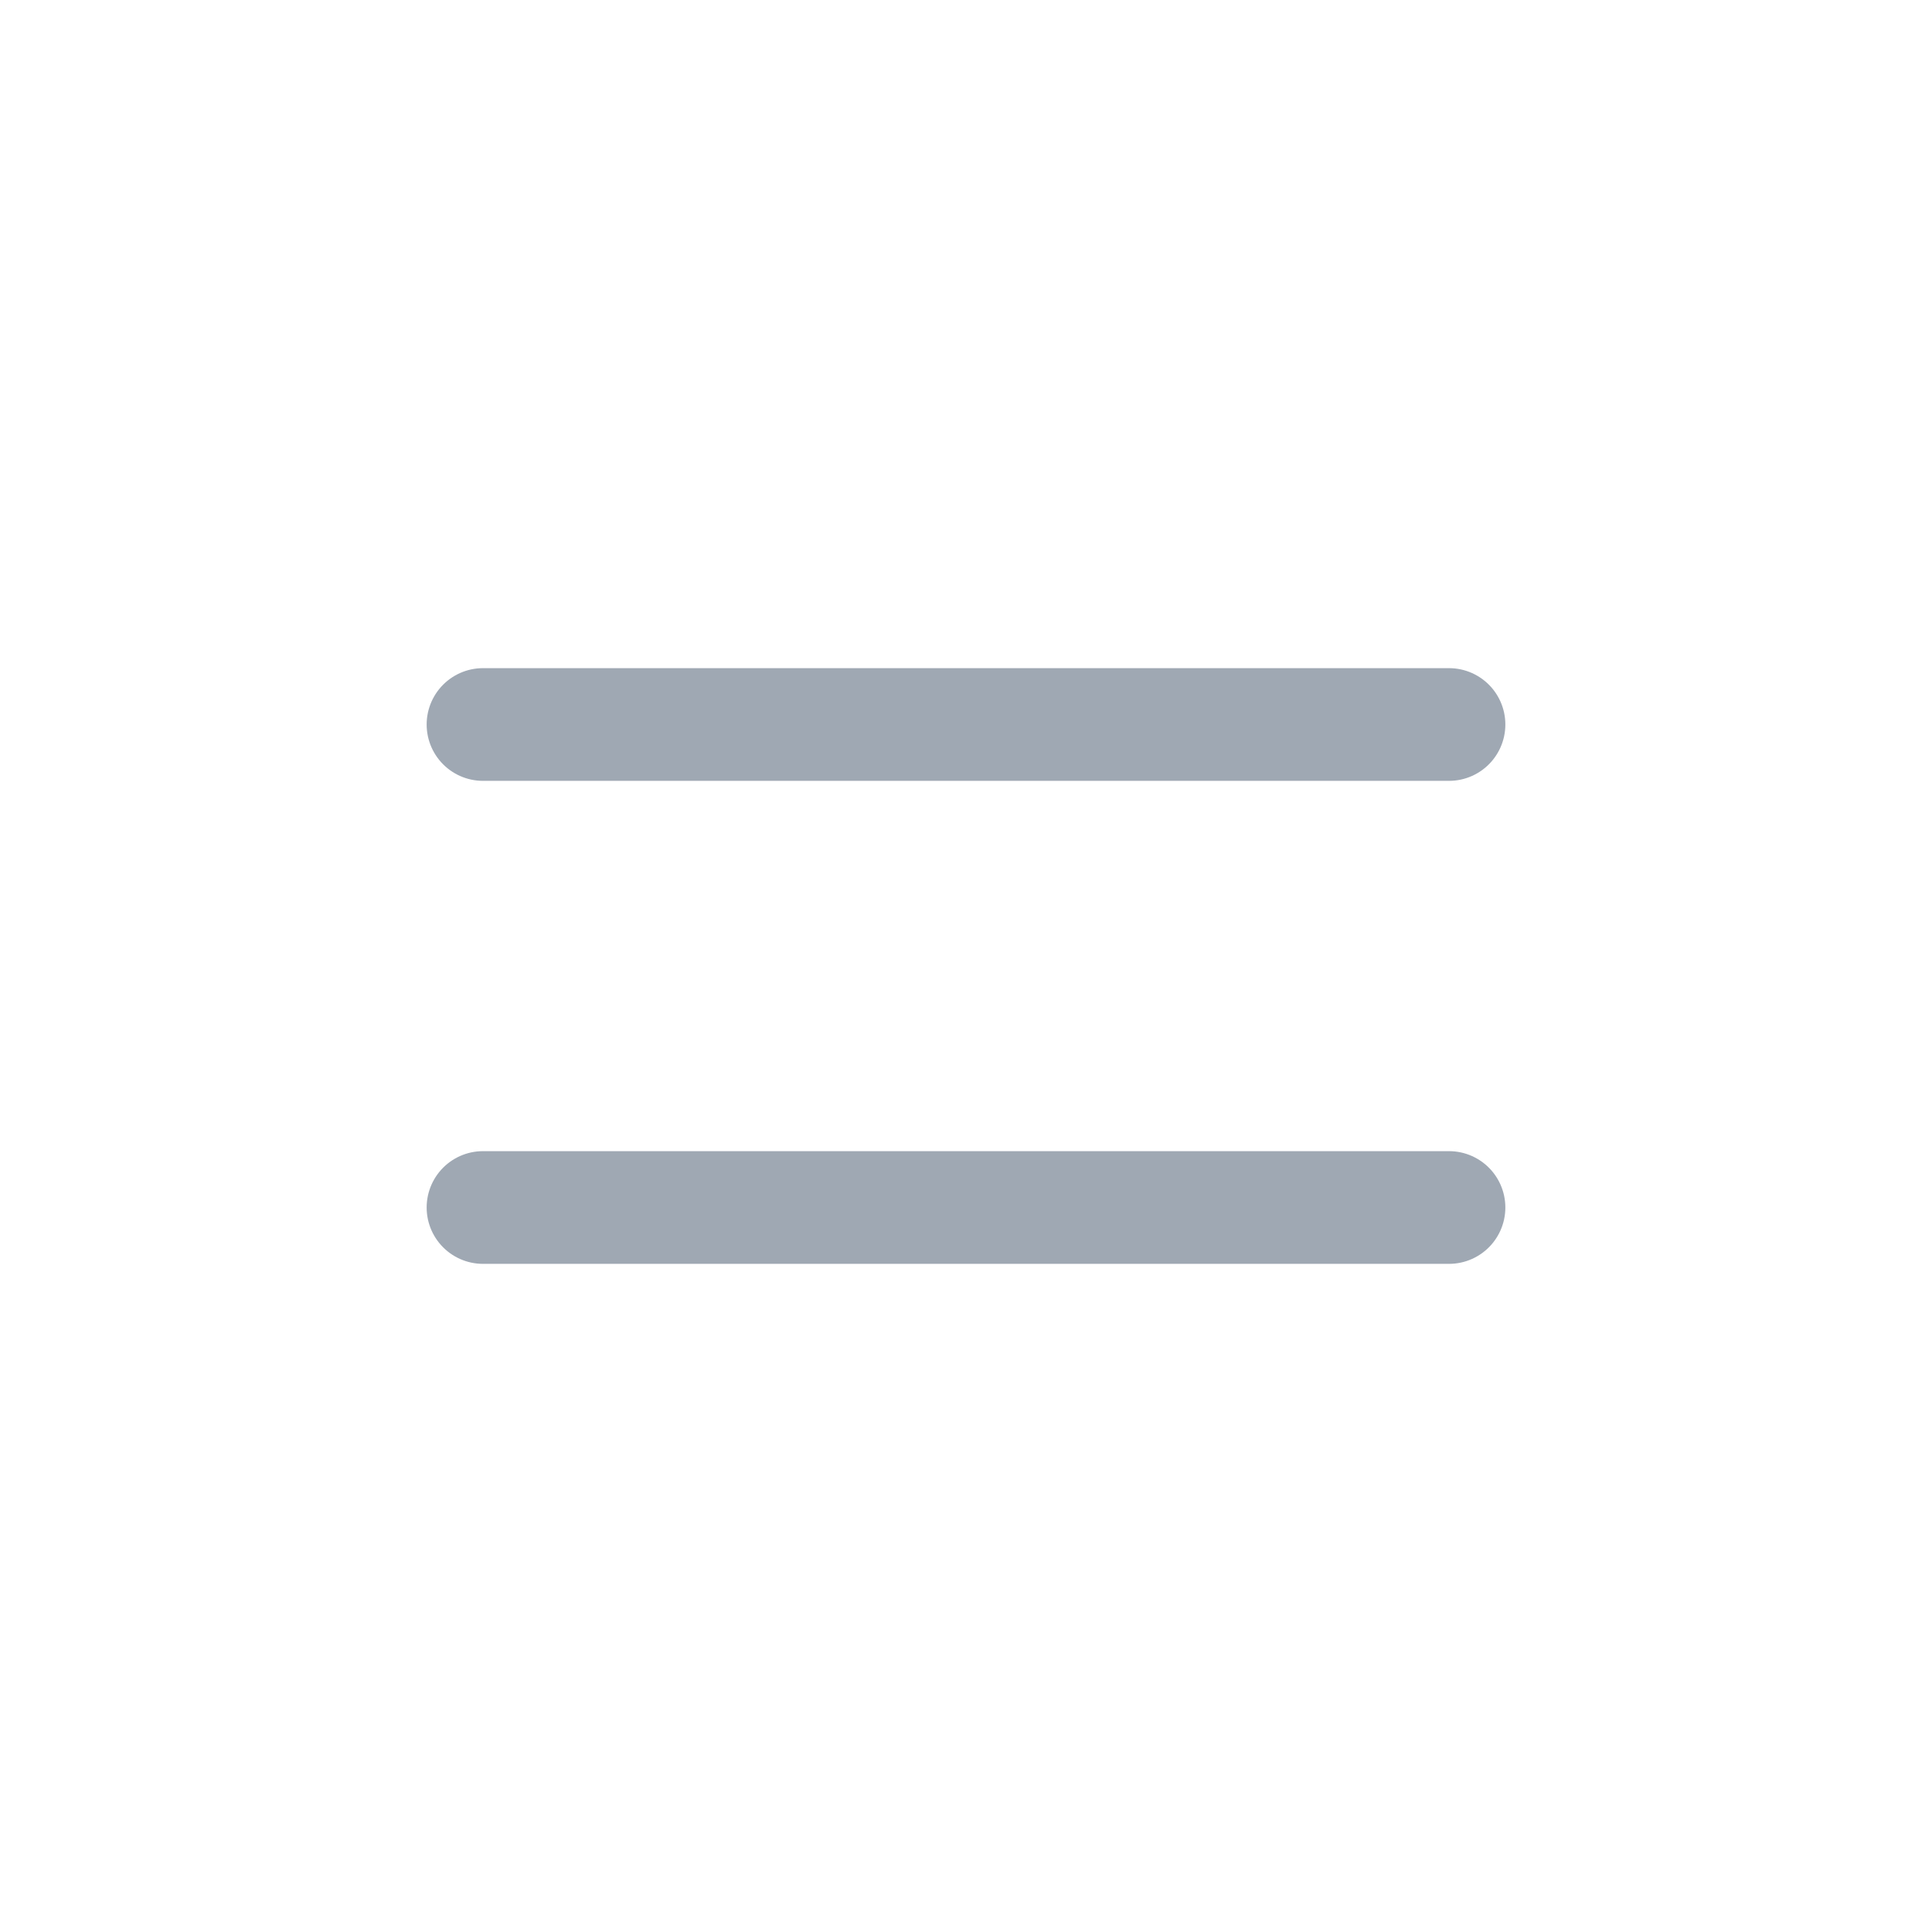
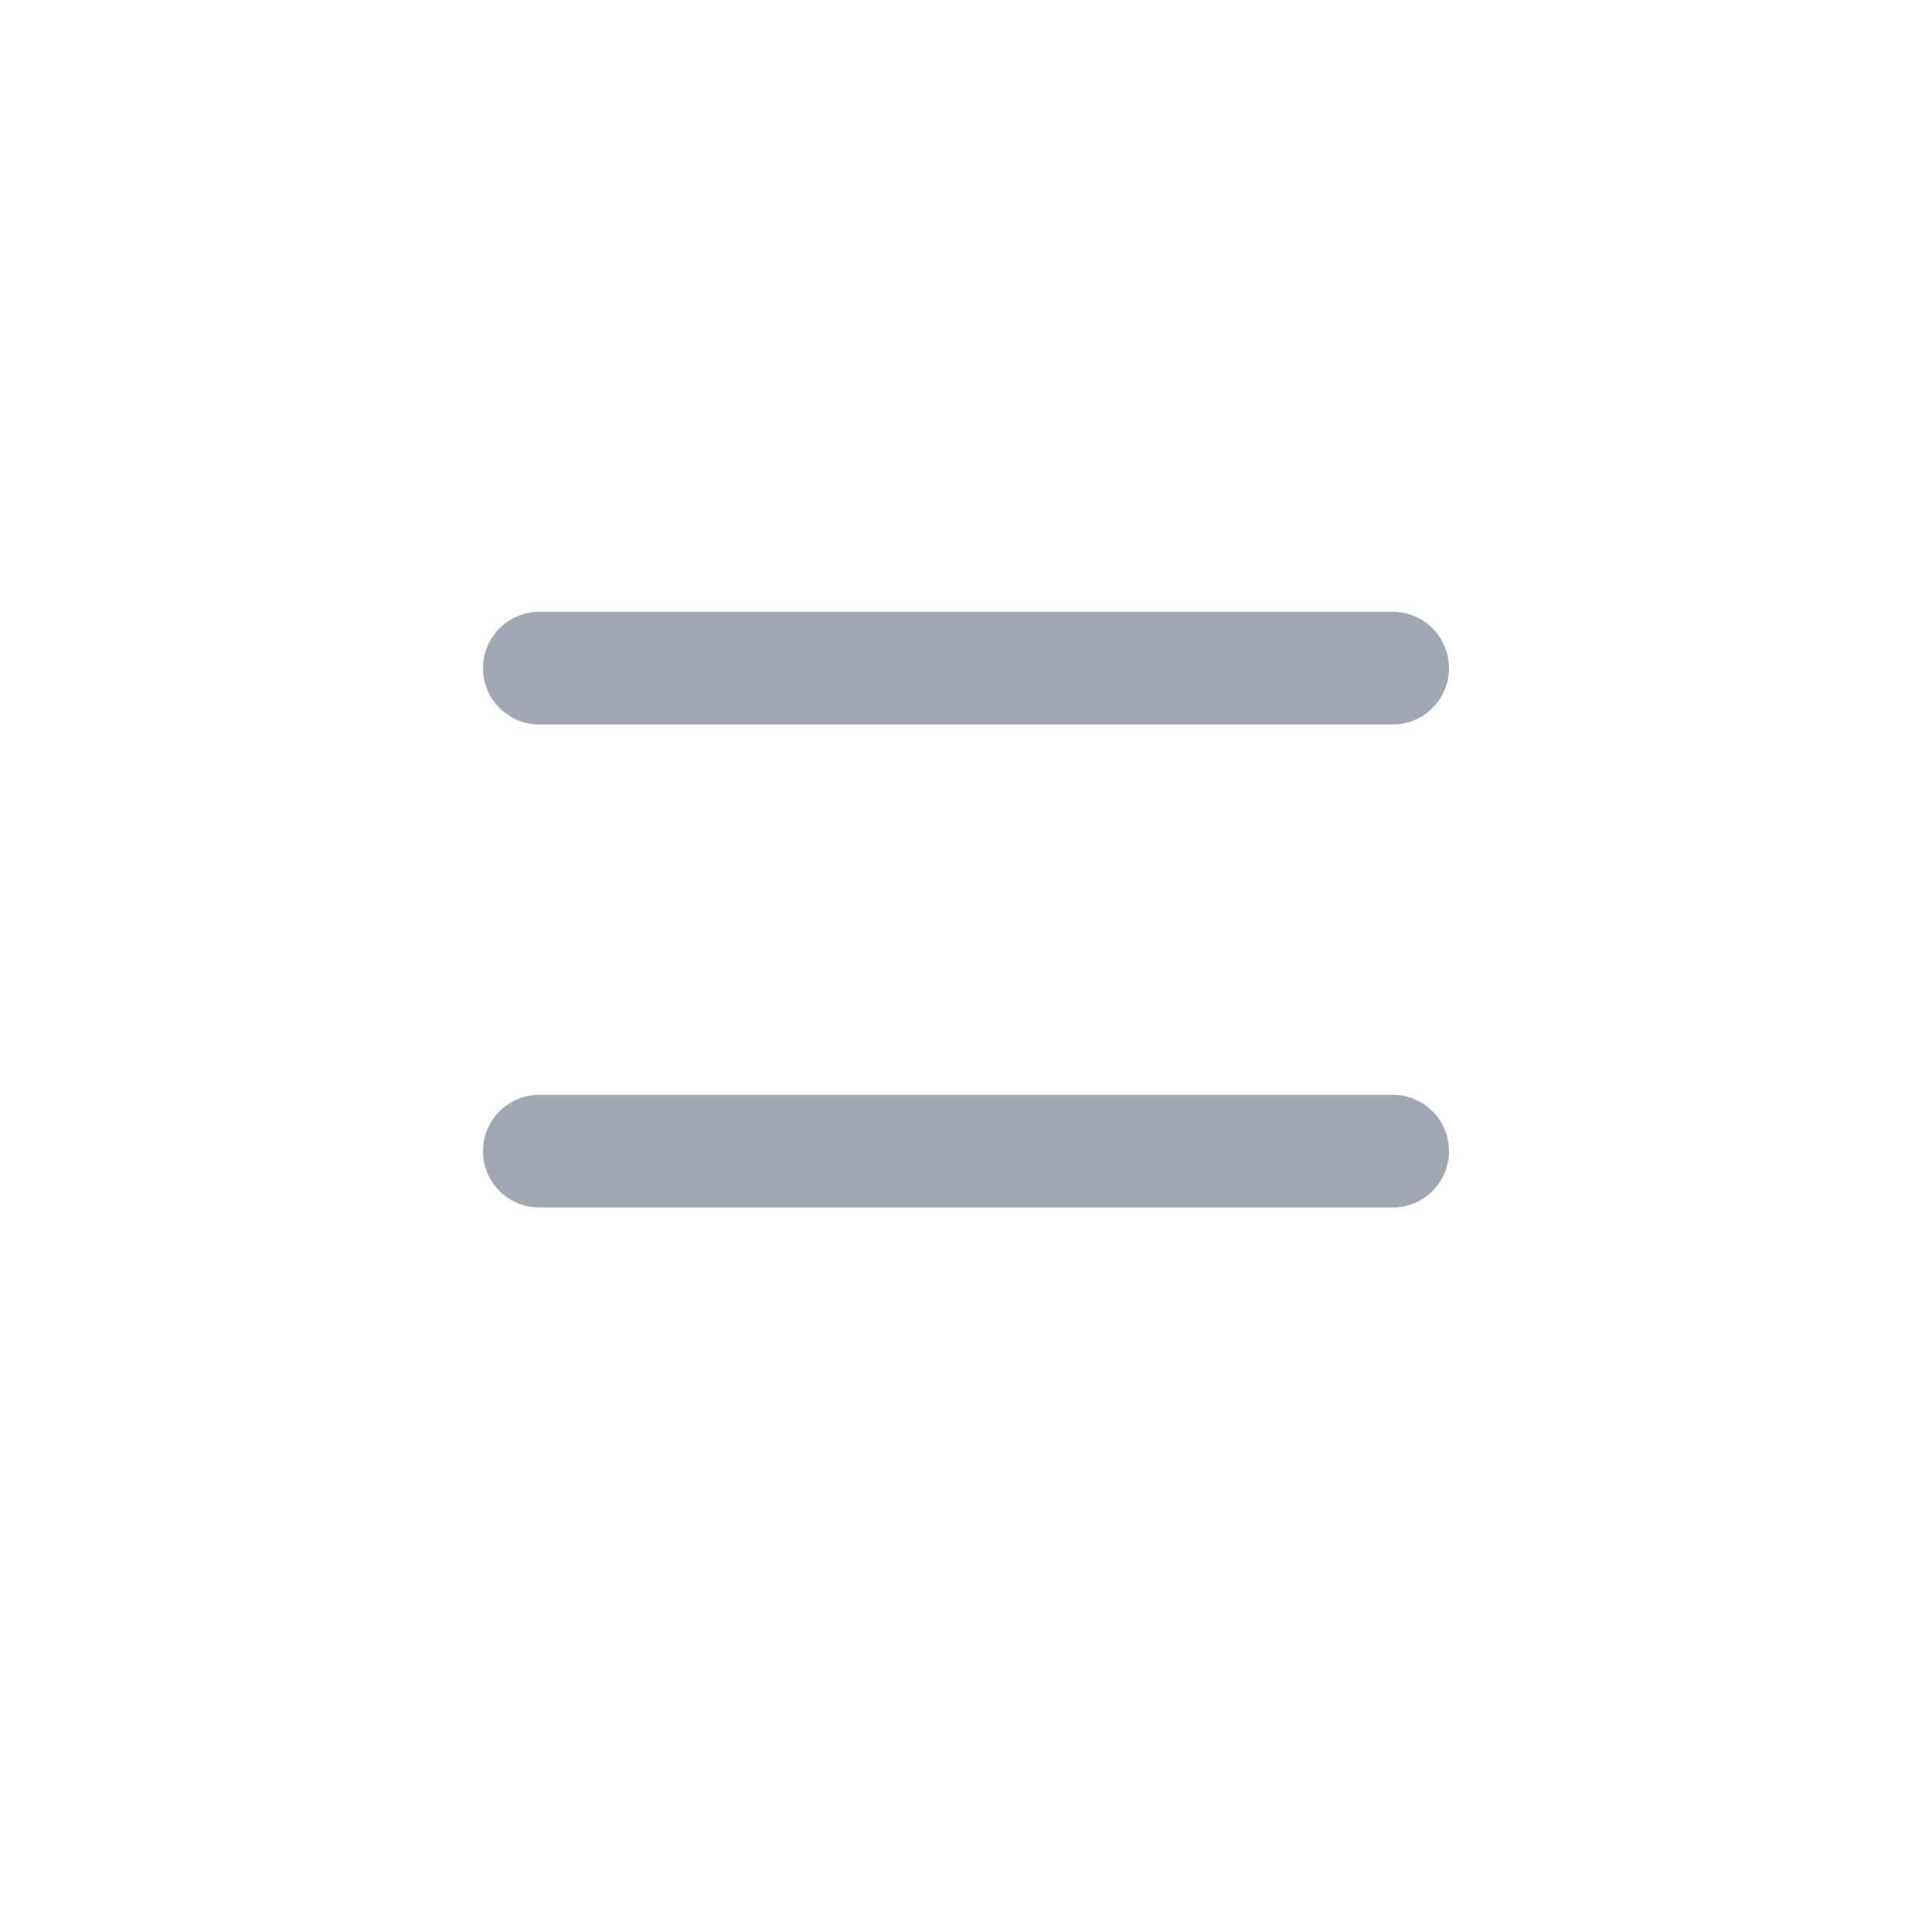
<svg xmlns="http://www.w3.org/2000/svg" width="24" height="24" viewBox="0 0 24 24" fill="none">
-   <path id="Drag Handle" d="M6 9H18M6 15H18" stroke="#9FA8B3" stroke-width="1.4" stroke-linecap="round" />
+   <line x1="6.7" y1="8.3" x2="17.3" y2="8.3" stroke="#9FA8B3" stroke-width="1.4" stroke-linecap="round" />
+   <line x1="6.7" y1="14.3" x2="17.3" y2="14.3" stroke="#9FA8B3" stroke-width="1.4" stroke-linecap="round" />
</svg>
